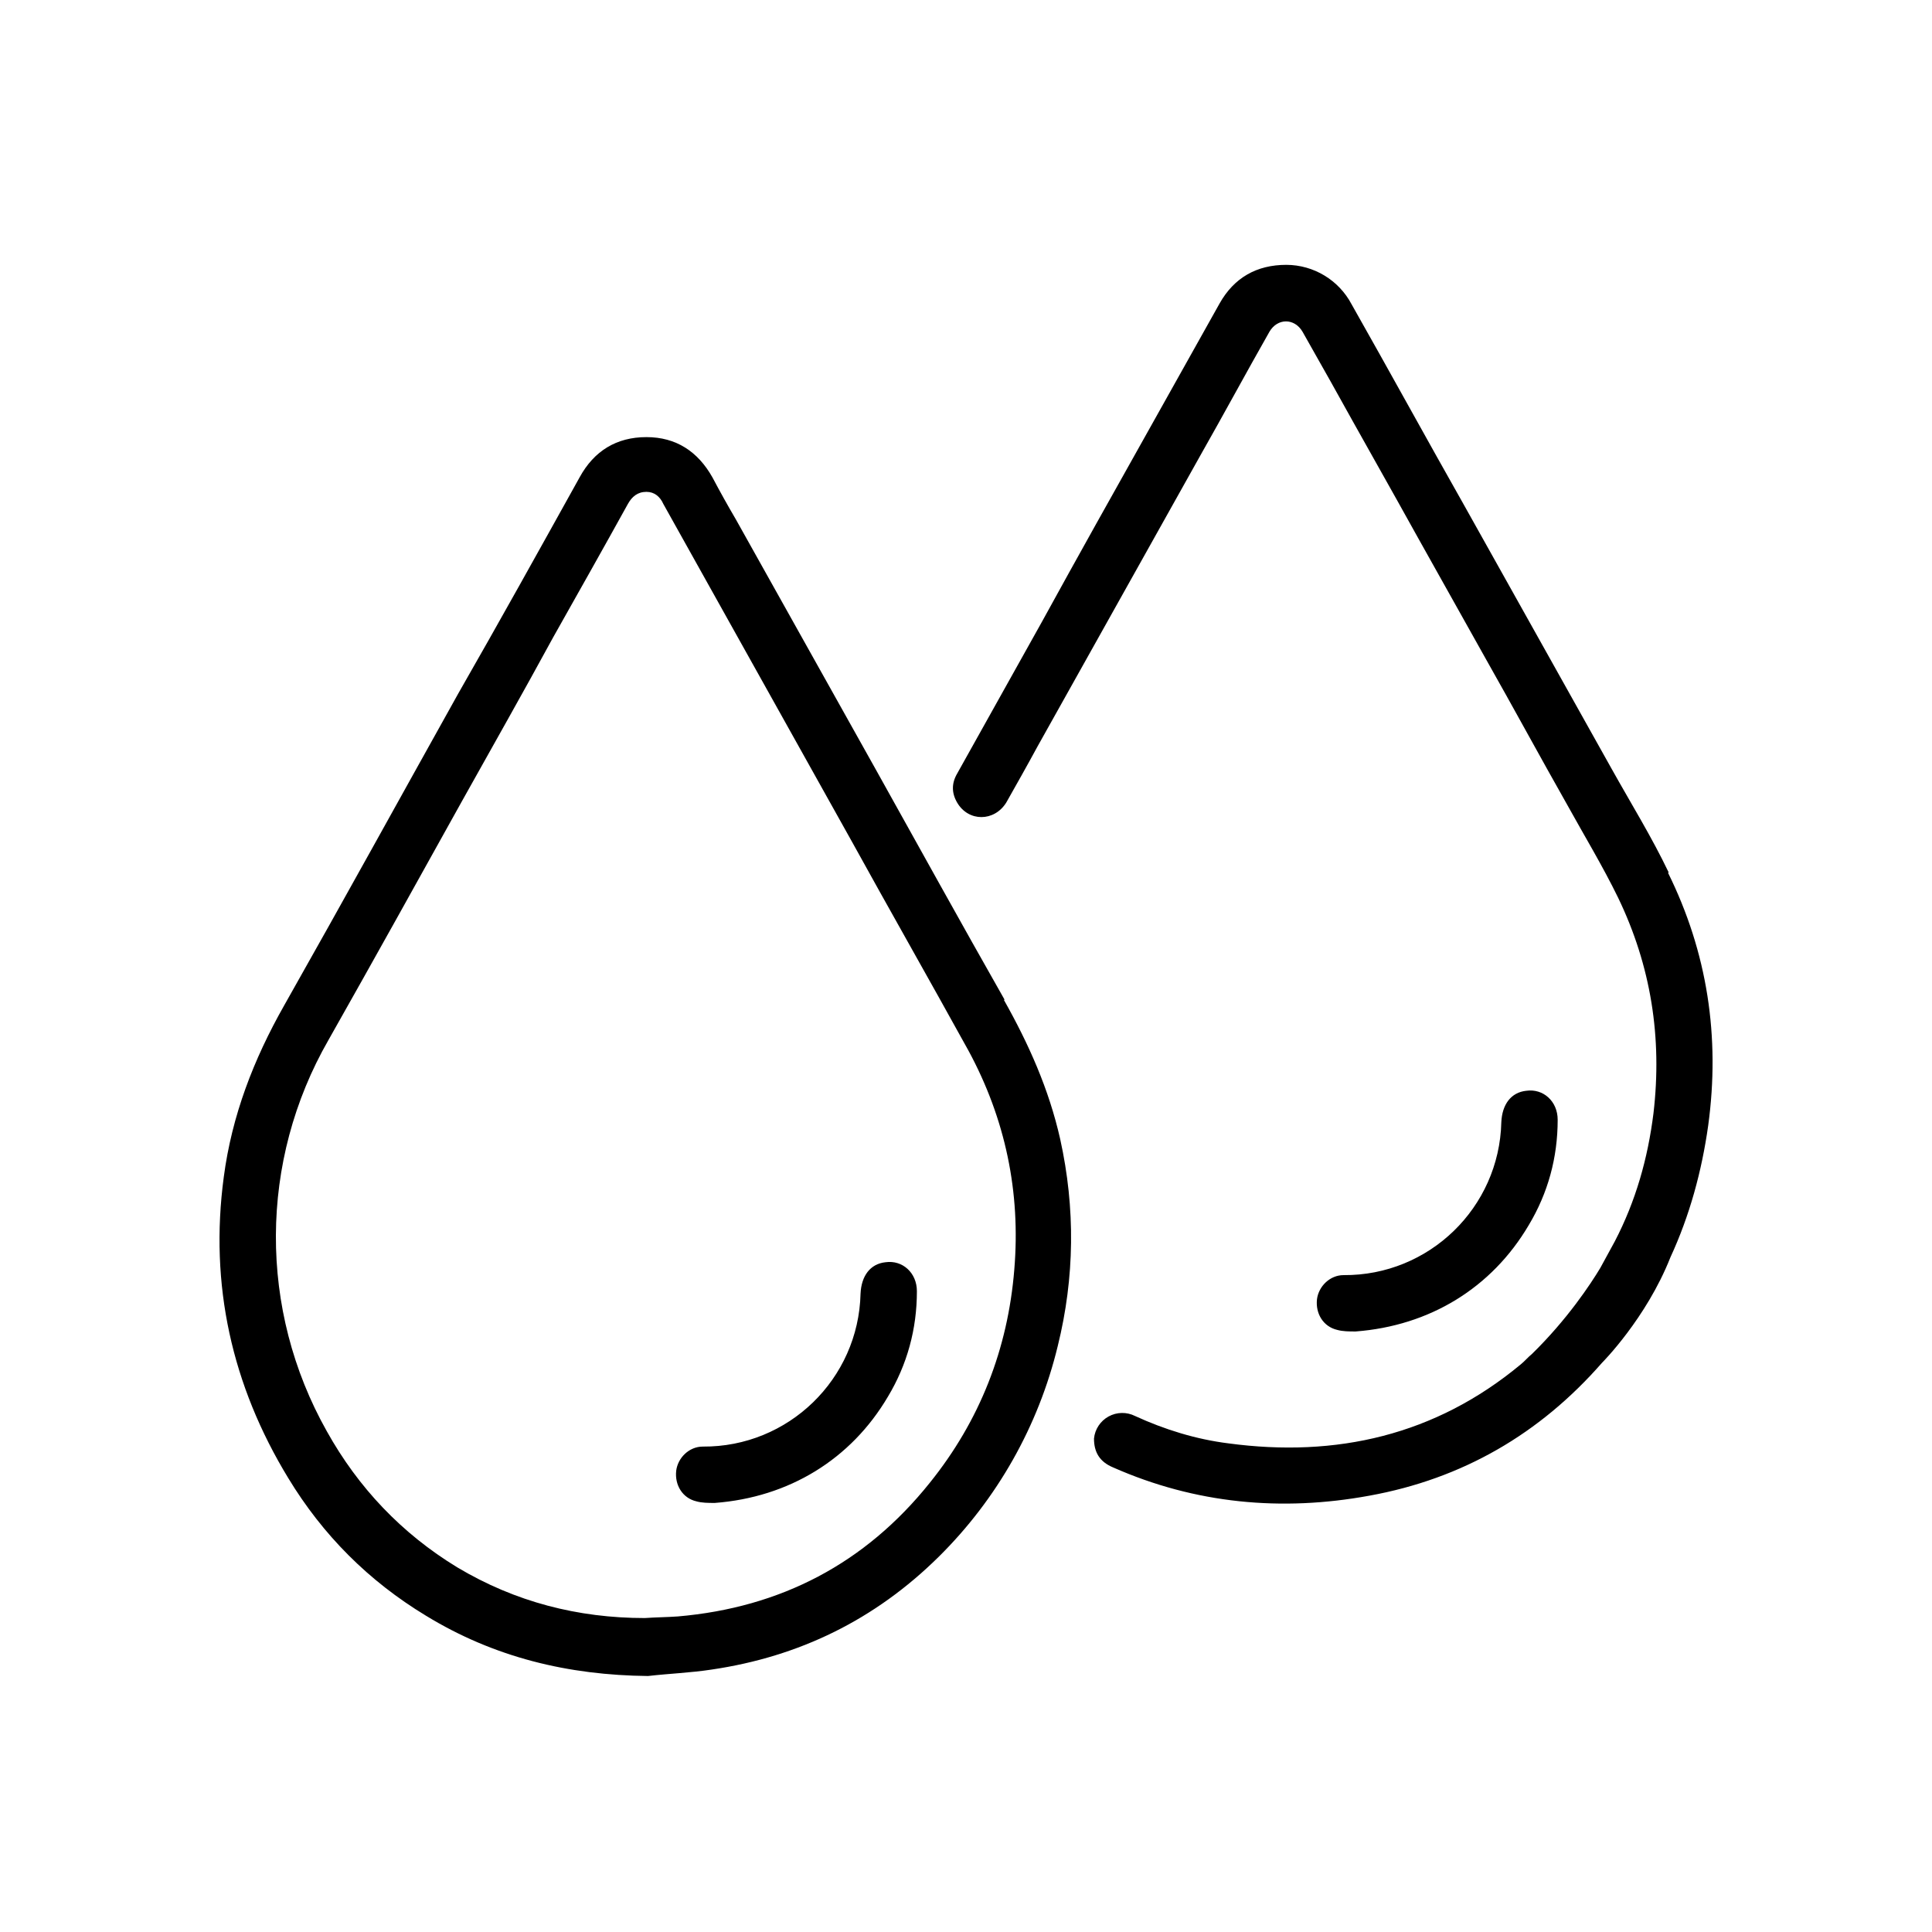
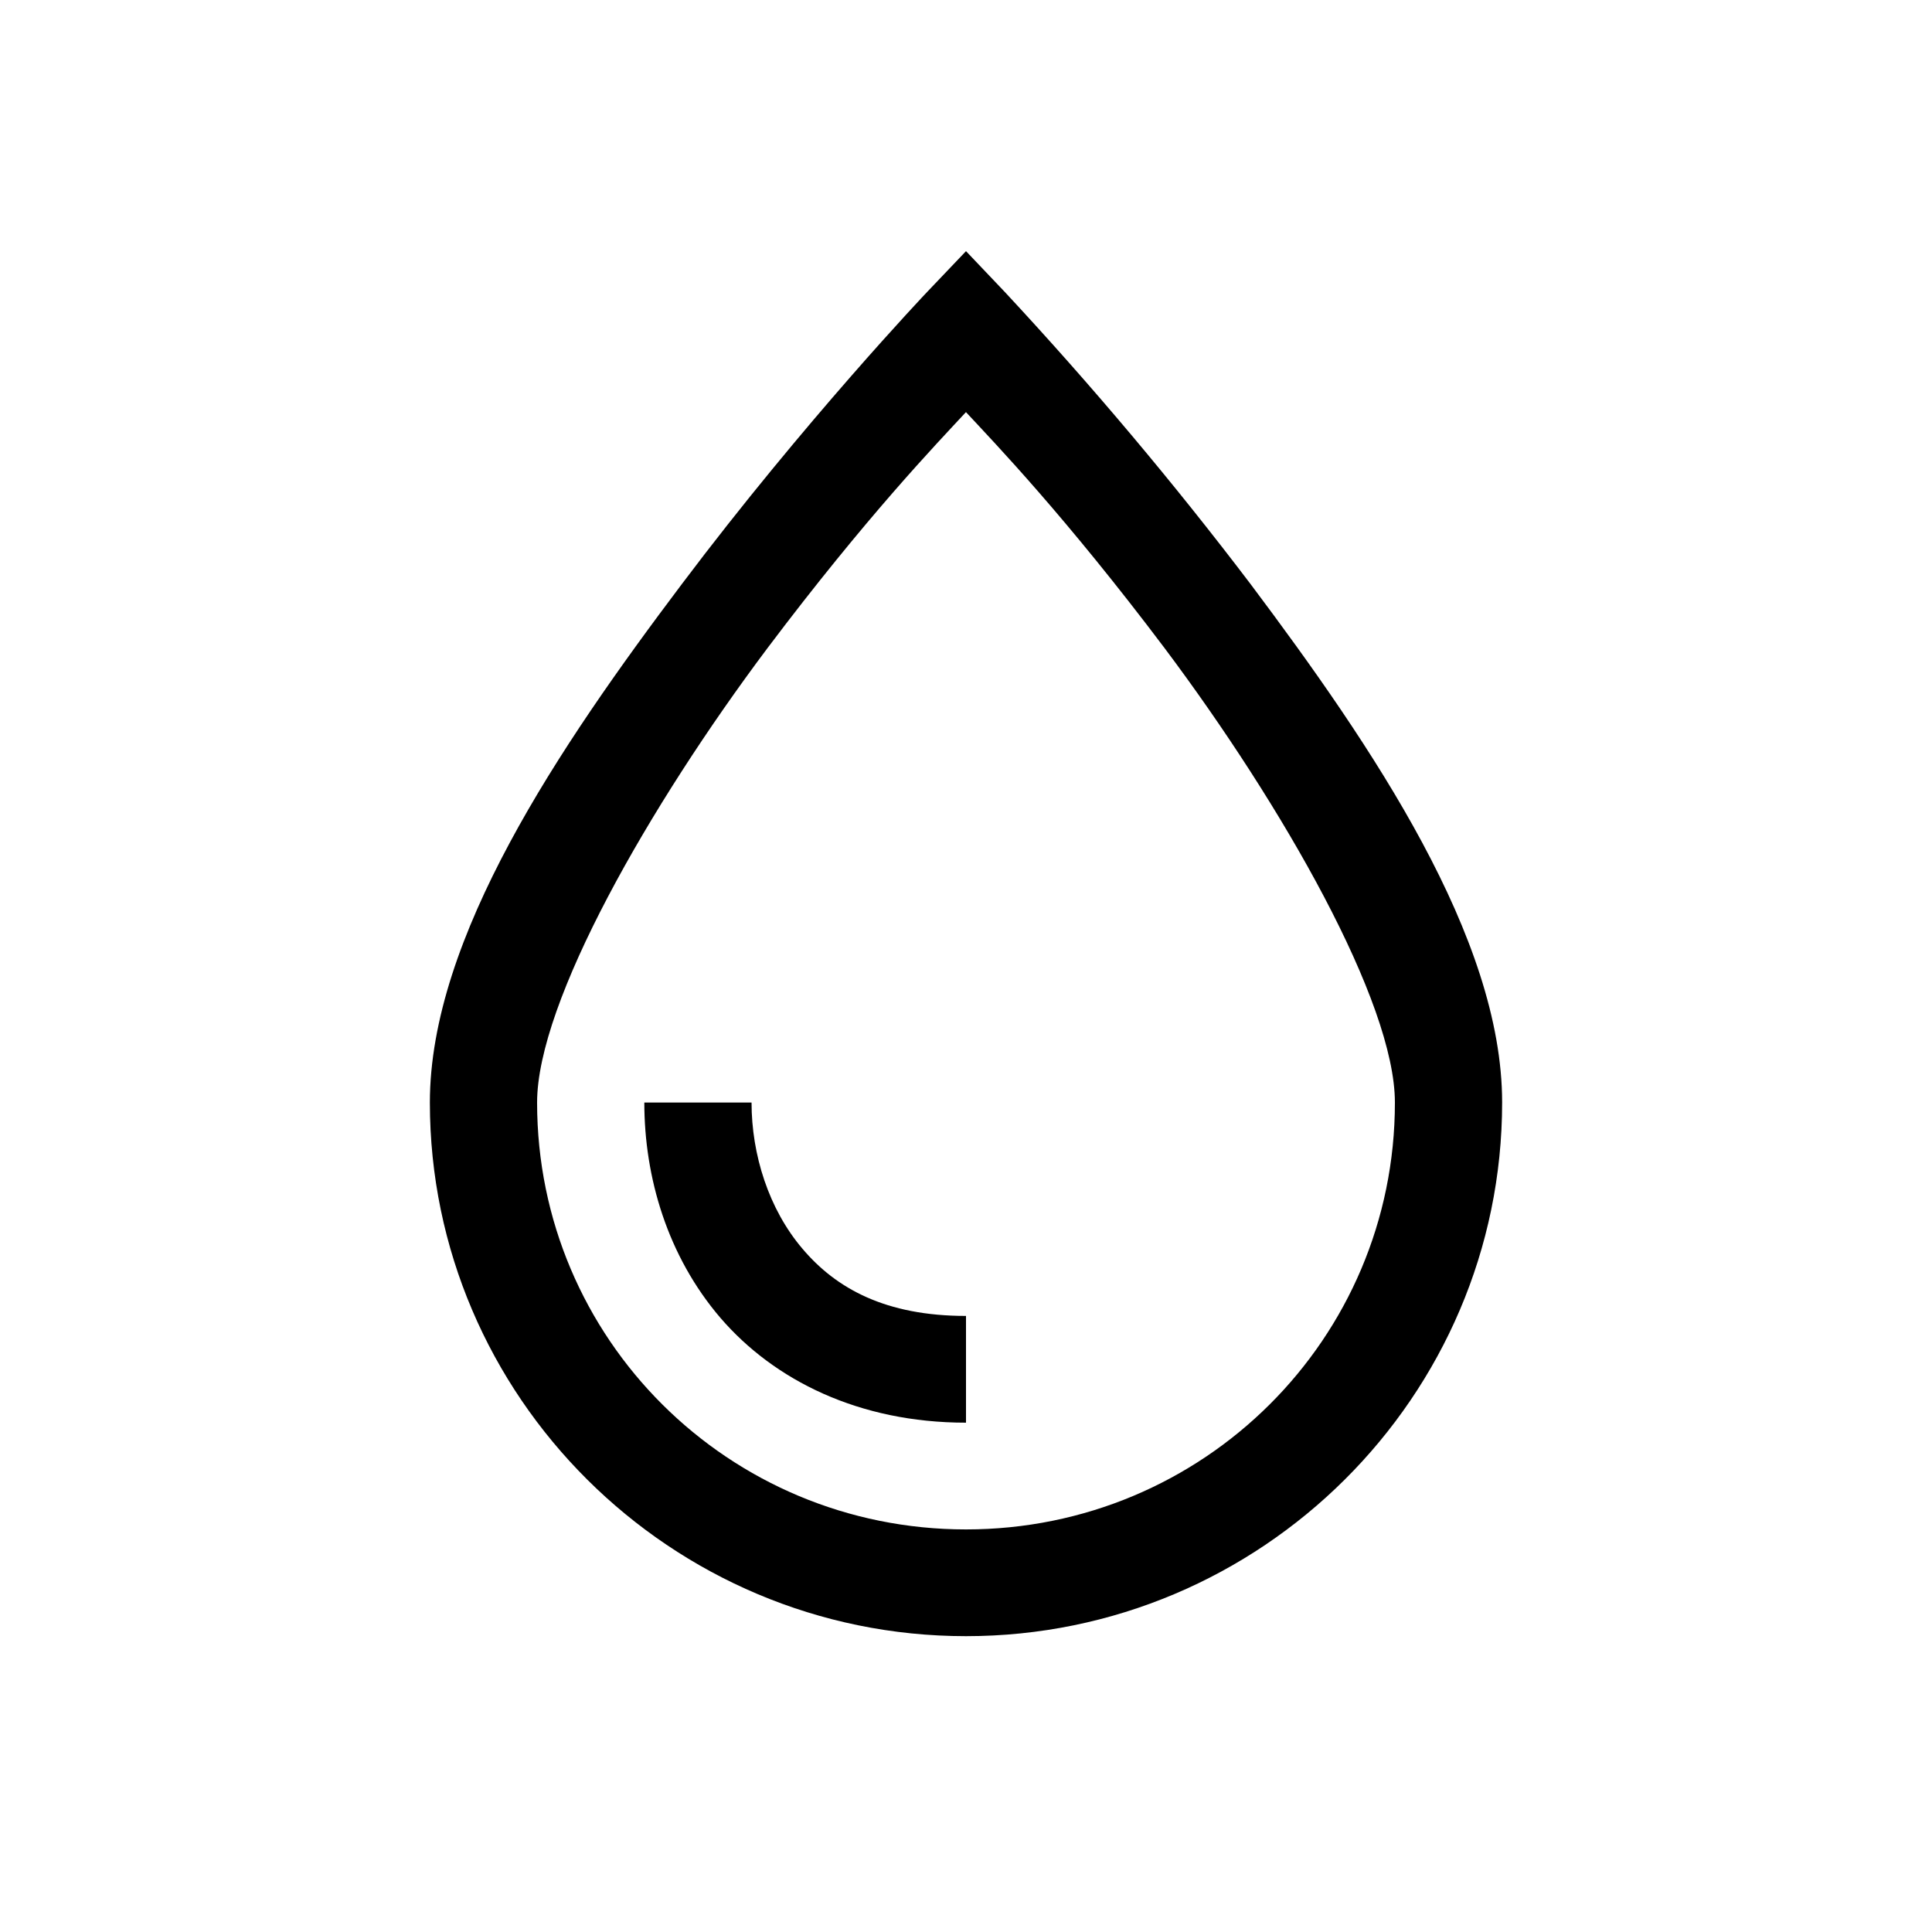
<svg xmlns="http://www.w3.org/2000/svg" width="24" height="24" fill="currentColor" viewBox="0 0 24 24">
-   <g clip-path="url(#a)">
-     <path d="M12.48 12.42c-.54-.95-1.07-1.91-1.6-2.86-.58-1.04-1.16-2.07-1.74-3.11-.1-.17-.2-.35-.29-.52-.18-.32-.45-.5-.82-.5-.37 0-.65.17-.83.5-.5.9-1 1.8-1.51 2.69-.72 1.29-1.43 2.58-2.16 3.87-.38.67-.65 1.37-.75 2.13-.18 1.34.1 2.59.8 3.74.43.71 1 1.28 1.71 1.71.85.52 1.77.74 2.76.75.26-.03.53-.04.79-.08 1.09-.16 2.03-.62 2.82-1.4a5.5 5.5 0 0 0 1.48-2.62c.21-.85.22-1.71.03-2.57-.14-.62-.39-1.18-.7-1.73h.01Zm.12 3.35c-.08.99-.43 1.88-1.05 2.65-.8 1-1.85 1.55-3.13 1.66-.14.01-.27.01-.41.02-.83 0-1.61-.2-2.33-.63-.69-.42-1.23-.99-1.62-1.69a4.915 4.915 0 0 1 .02-4.86c.56-.99 1.11-1.98 1.66-2.97.38-.68.76-1.35 1.13-2.03.31-.55.62-1.1.93-1.66.05-.09.12-.15.23-.15.1 0 .17.06.21.15.78 1.4 1.56 2.79 2.34 4.19.48.87.97 1.73 1.45 2.6.46.85.65 1.76.57 2.72Zm-1.6-.09c-.19.02-.3.17-.31.39a1.946 1.946 0 0 1-1.96 1.9c-.17 0-.31.14-.33.3-.02.18.08.34.25.38.07.02.15.02.23.02.92-.07 1.69-.54 2.15-1.32.24-.4.36-.84.36-1.31 0-.23-.18-.39-.39-.36Zm5.84.86c.92-.07 1.69-.54 2.15-1.32.24-.4.36-.84.36-1.31 0-.23-.18-.39-.39-.36-.19.02-.3.17-.31.39a1.946 1.946 0 0 1-1.96 1.9c-.17 0-.31.14-.33.3-.02.18.08.34.25.38.07.02.15.02.23.02Zm3.89-5.7c-.21-.44-.47-.86-.71-1.29l-1.83-3.27c-.47-.83-.93-1.67-1.4-2.5a.92.92 0 0 0-.81-.49c-.37 0-.65.16-.83.48l-.84 1.5c-.46.82-.92 1.64-1.37 2.46-.35.63-.7 1.25-1.05 1.88-.07.12-.07.24 0 .36.14.24.46.24.61 0 .13-.23.26-.46.39-.7.67-1.2 1.35-2.41 2.02-3.61.29-.51.57-1.03.86-1.54.1-.17.31-.17.41 0 .12.21.23.41.35.62.36.65.73 1.3 1.09 1.95l.84 1.5c.34.6.67 1.21 1.01 1.81.21.38.44.76.63 1.15.41.85.55 1.74.44 2.68-.07.56-.22 1.09-.48 1.59l-.18.33c-.12.2-.41.64-.85 1.07-.05.04-.09.09-.14.13-1.06.88-2.29 1.16-3.63.98-.4-.05-.79-.17-1.16-.34a.353.353 0 0 0-.51.28c0 .17.07.29.24.36 1.02.45 2.09.55 3.18.35 1.16-.21 2.12-.77 2.89-1.65 0 0 .55-.55.85-1.31.24-.52.39-1.07.47-1.64.15-1.1-.01-2.15-.5-3.14h.01Z" />
-   </g>
-   <defs>
-     <clipPath id="a">
-       <path d="M0 0h24v24H0z" />
-     </clipPath>
-   </defs>
+   <path d="m12 3.12-.484.508s-1.52 1.6-3.044 3.625c-1.53 2.03-3.132 4.397-3.132 6.443 0 3.651 2.992 6.629 6.66 6.629s6.66-2.978 6.66-6.63c0-2.045-1.603-4.412-3.127-6.442a47.327 47.327 0 0 0-3.05-3.625L12 3.12Zm0 2c.37.398 1.233 1.294 2.466 2.93 1.468 1.958 2.862 4.398 2.862 5.646 0 2.936-2.378 5.303-5.328 5.303s-5.328-2.367-5.328-5.303c0-1.248 1.394-3.688 2.862-5.645C10.767 6.414 11.63 5.518 12 5.119Zm-3.996 8.576c0 .927.286 1.906.947 2.677.666.772 1.717 1.3 3.049 1.3v-1.326c-.999 0-1.613-.341-2.03-.833-.42-.492-.634-1.17-.634-1.818H8.004Z" />
</svg>
